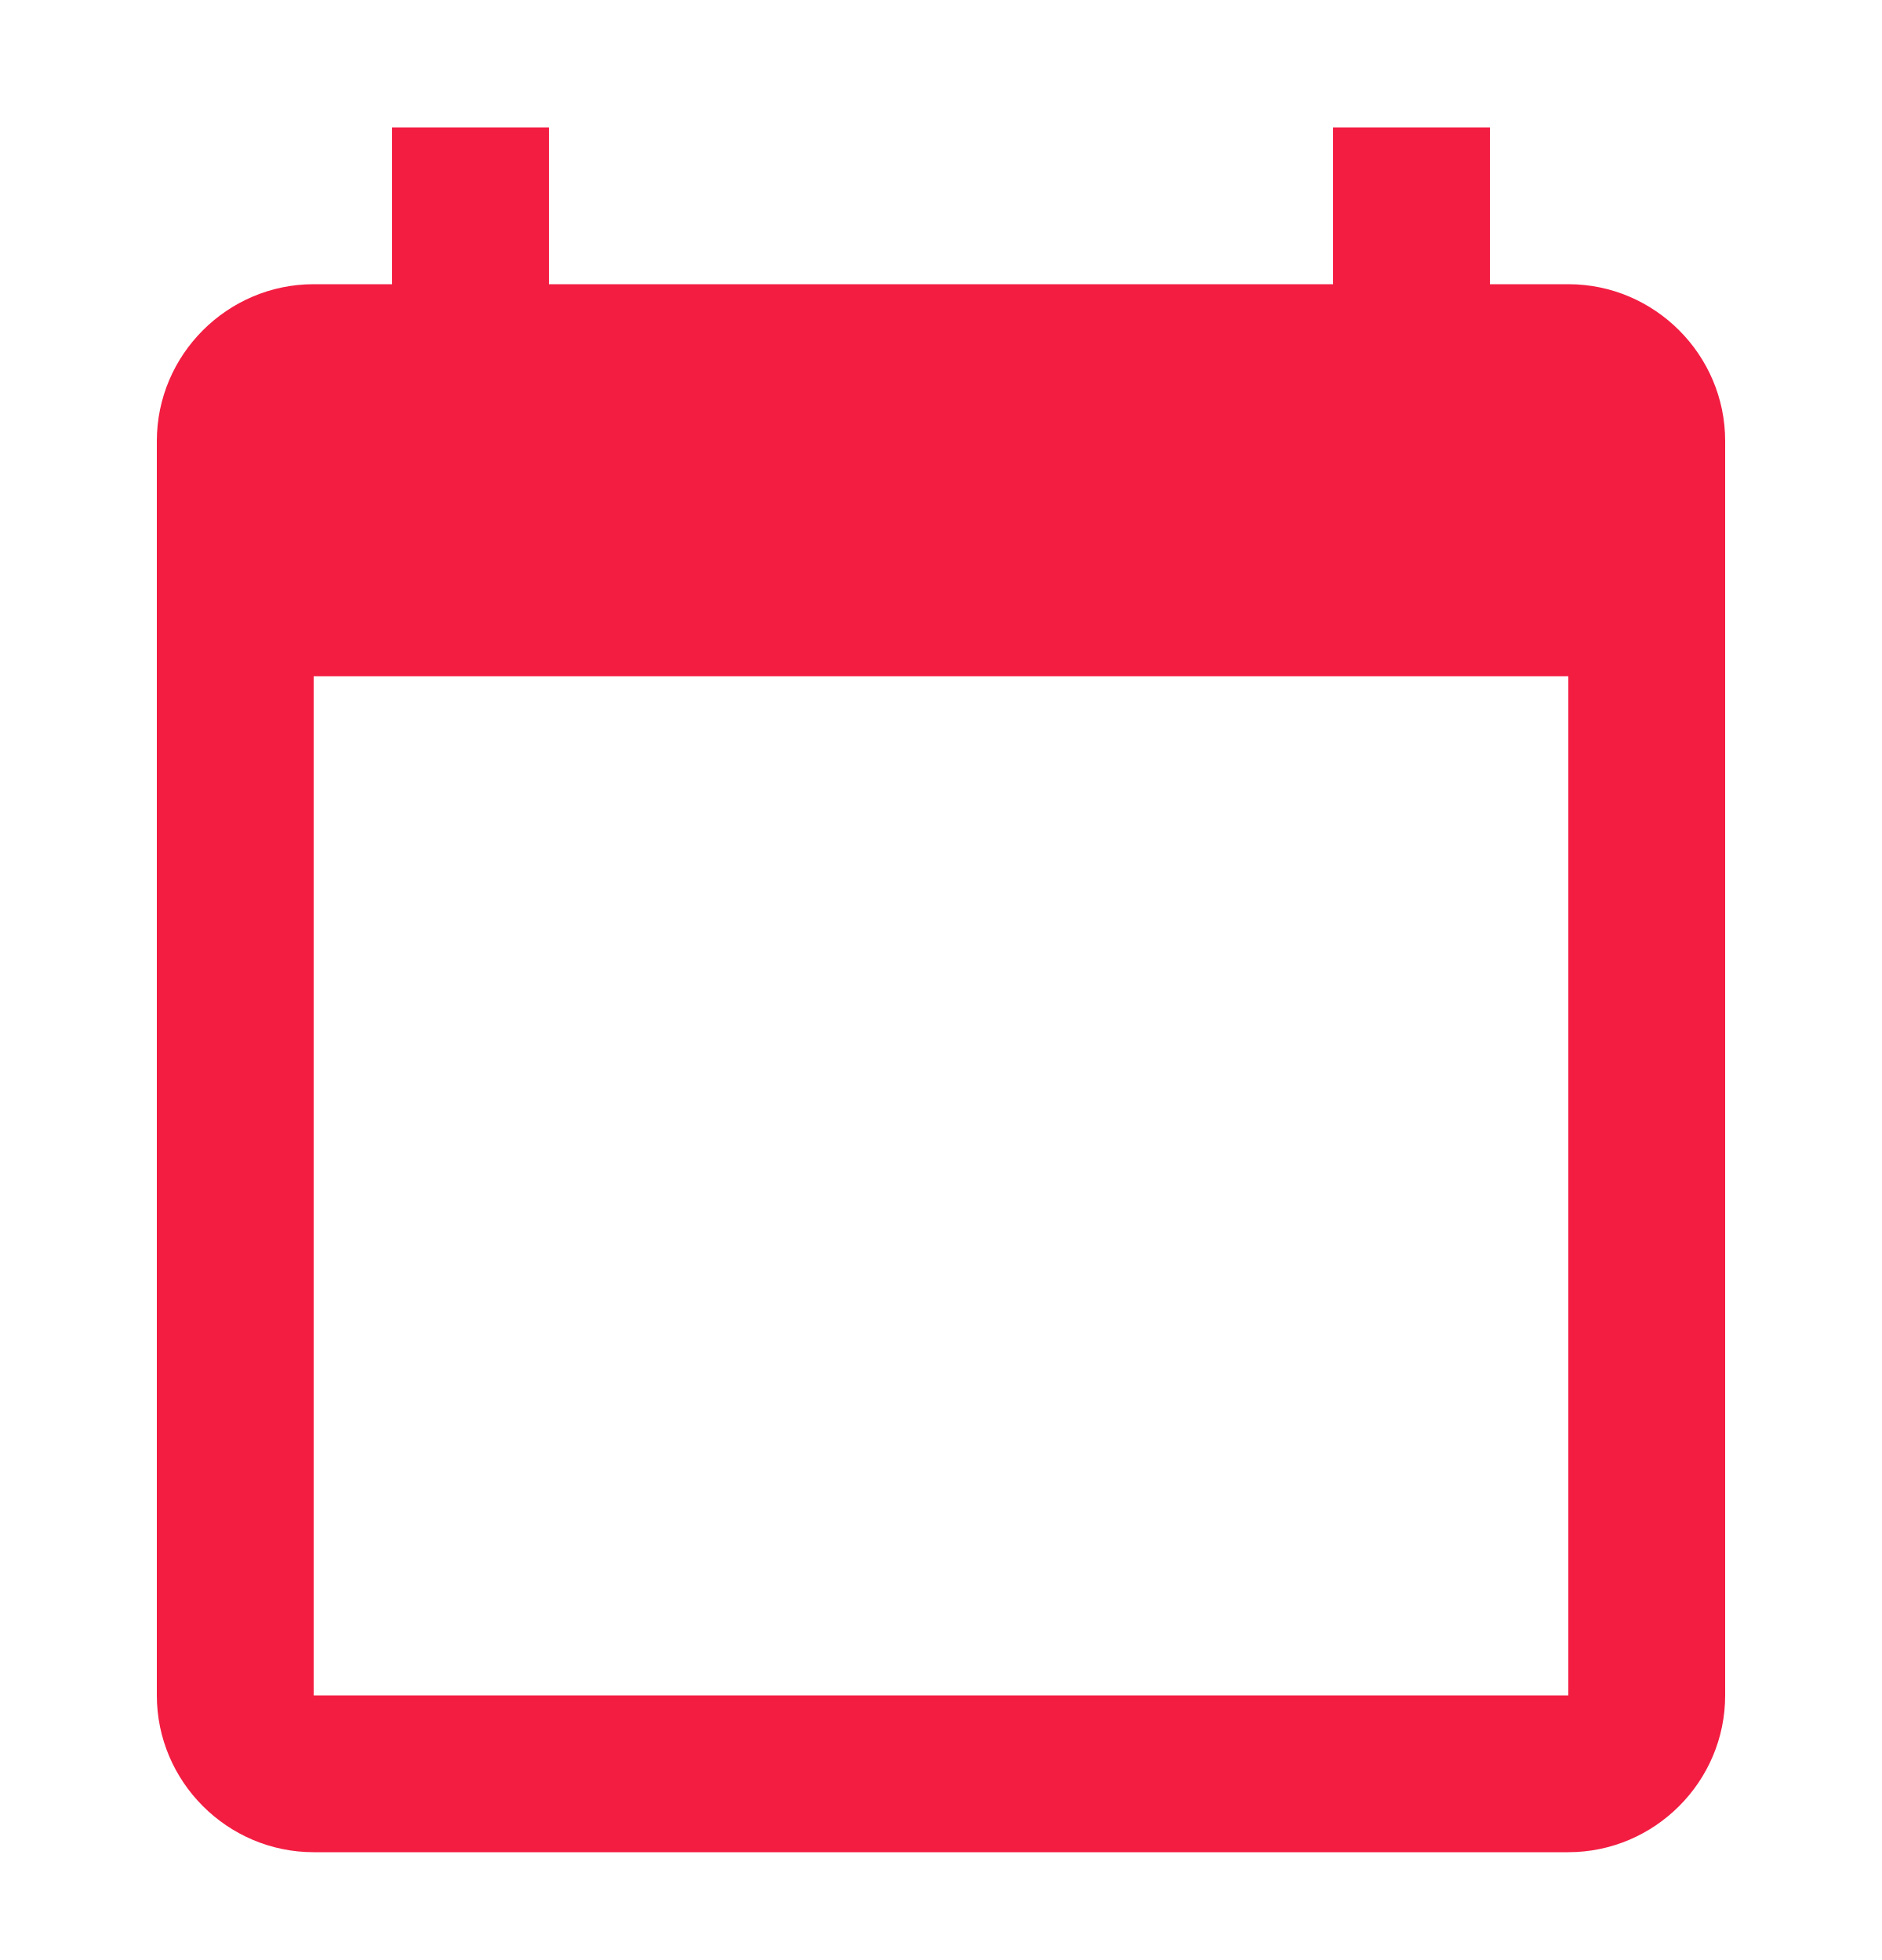
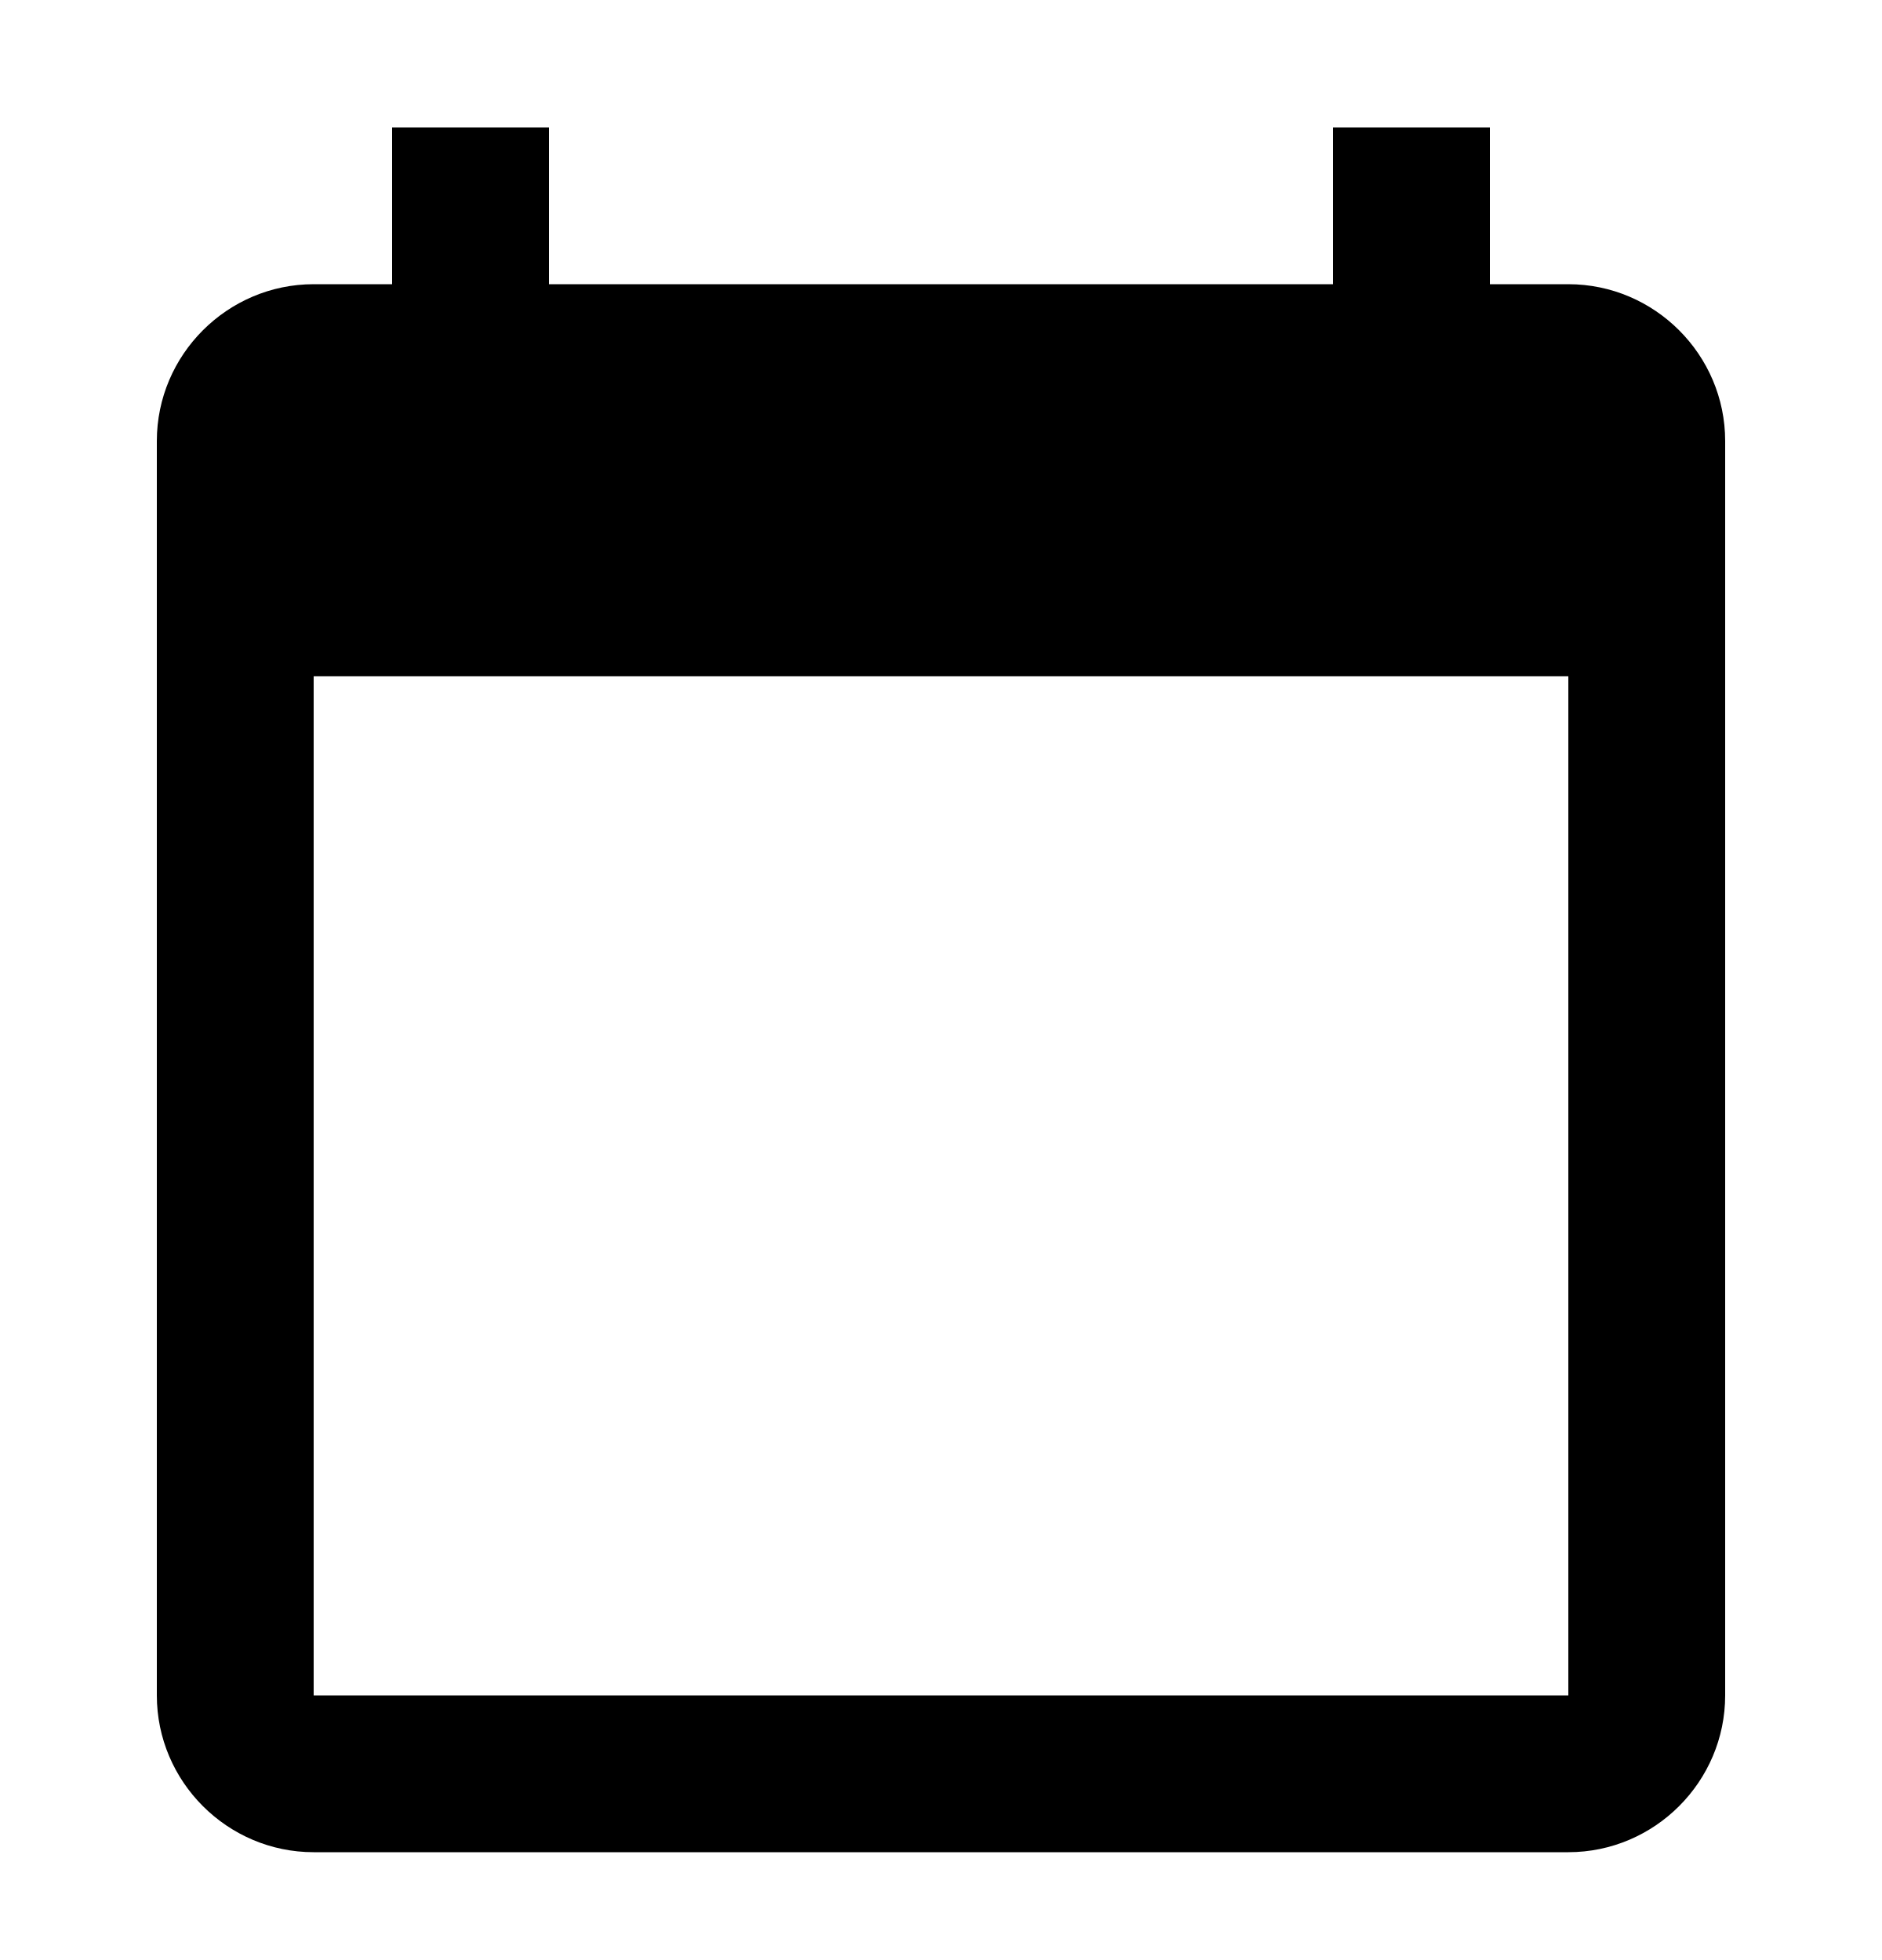
<svg xmlns="http://www.w3.org/2000/svg" width="24" height="25" viewBox="0 0 24 25" fill="none">
-   <path d="M20 3.625H19V1.625H17V3.625H7V1.625H5V3.625H4C2.9 3.625 2 4.525 2 5.625V21.625C2 22.725 2.9 23.625 4 23.625H20C21.1 23.625 22 22.725 22 21.625V5.625C22 4.525 21.1 3.625 20 3.625ZM20 21.625H4V8.625H20V21.625Z" fill="#F31D42" />
+   <path d="M20 3.625H19V1.625H17V3.625H7V1.625H5V3.625H4C2.9 3.625 2 4.525 2 5.625V21.625C2 22.725 2.9 23.625 4 23.625H20C21.1 23.625 22 22.725 22 21.625V5.625C22 4.525 21.1 3.625 20 3.625ZM20 21.625H4V8.625H20V21.625Z" fill="currentColor" />
</svg>
